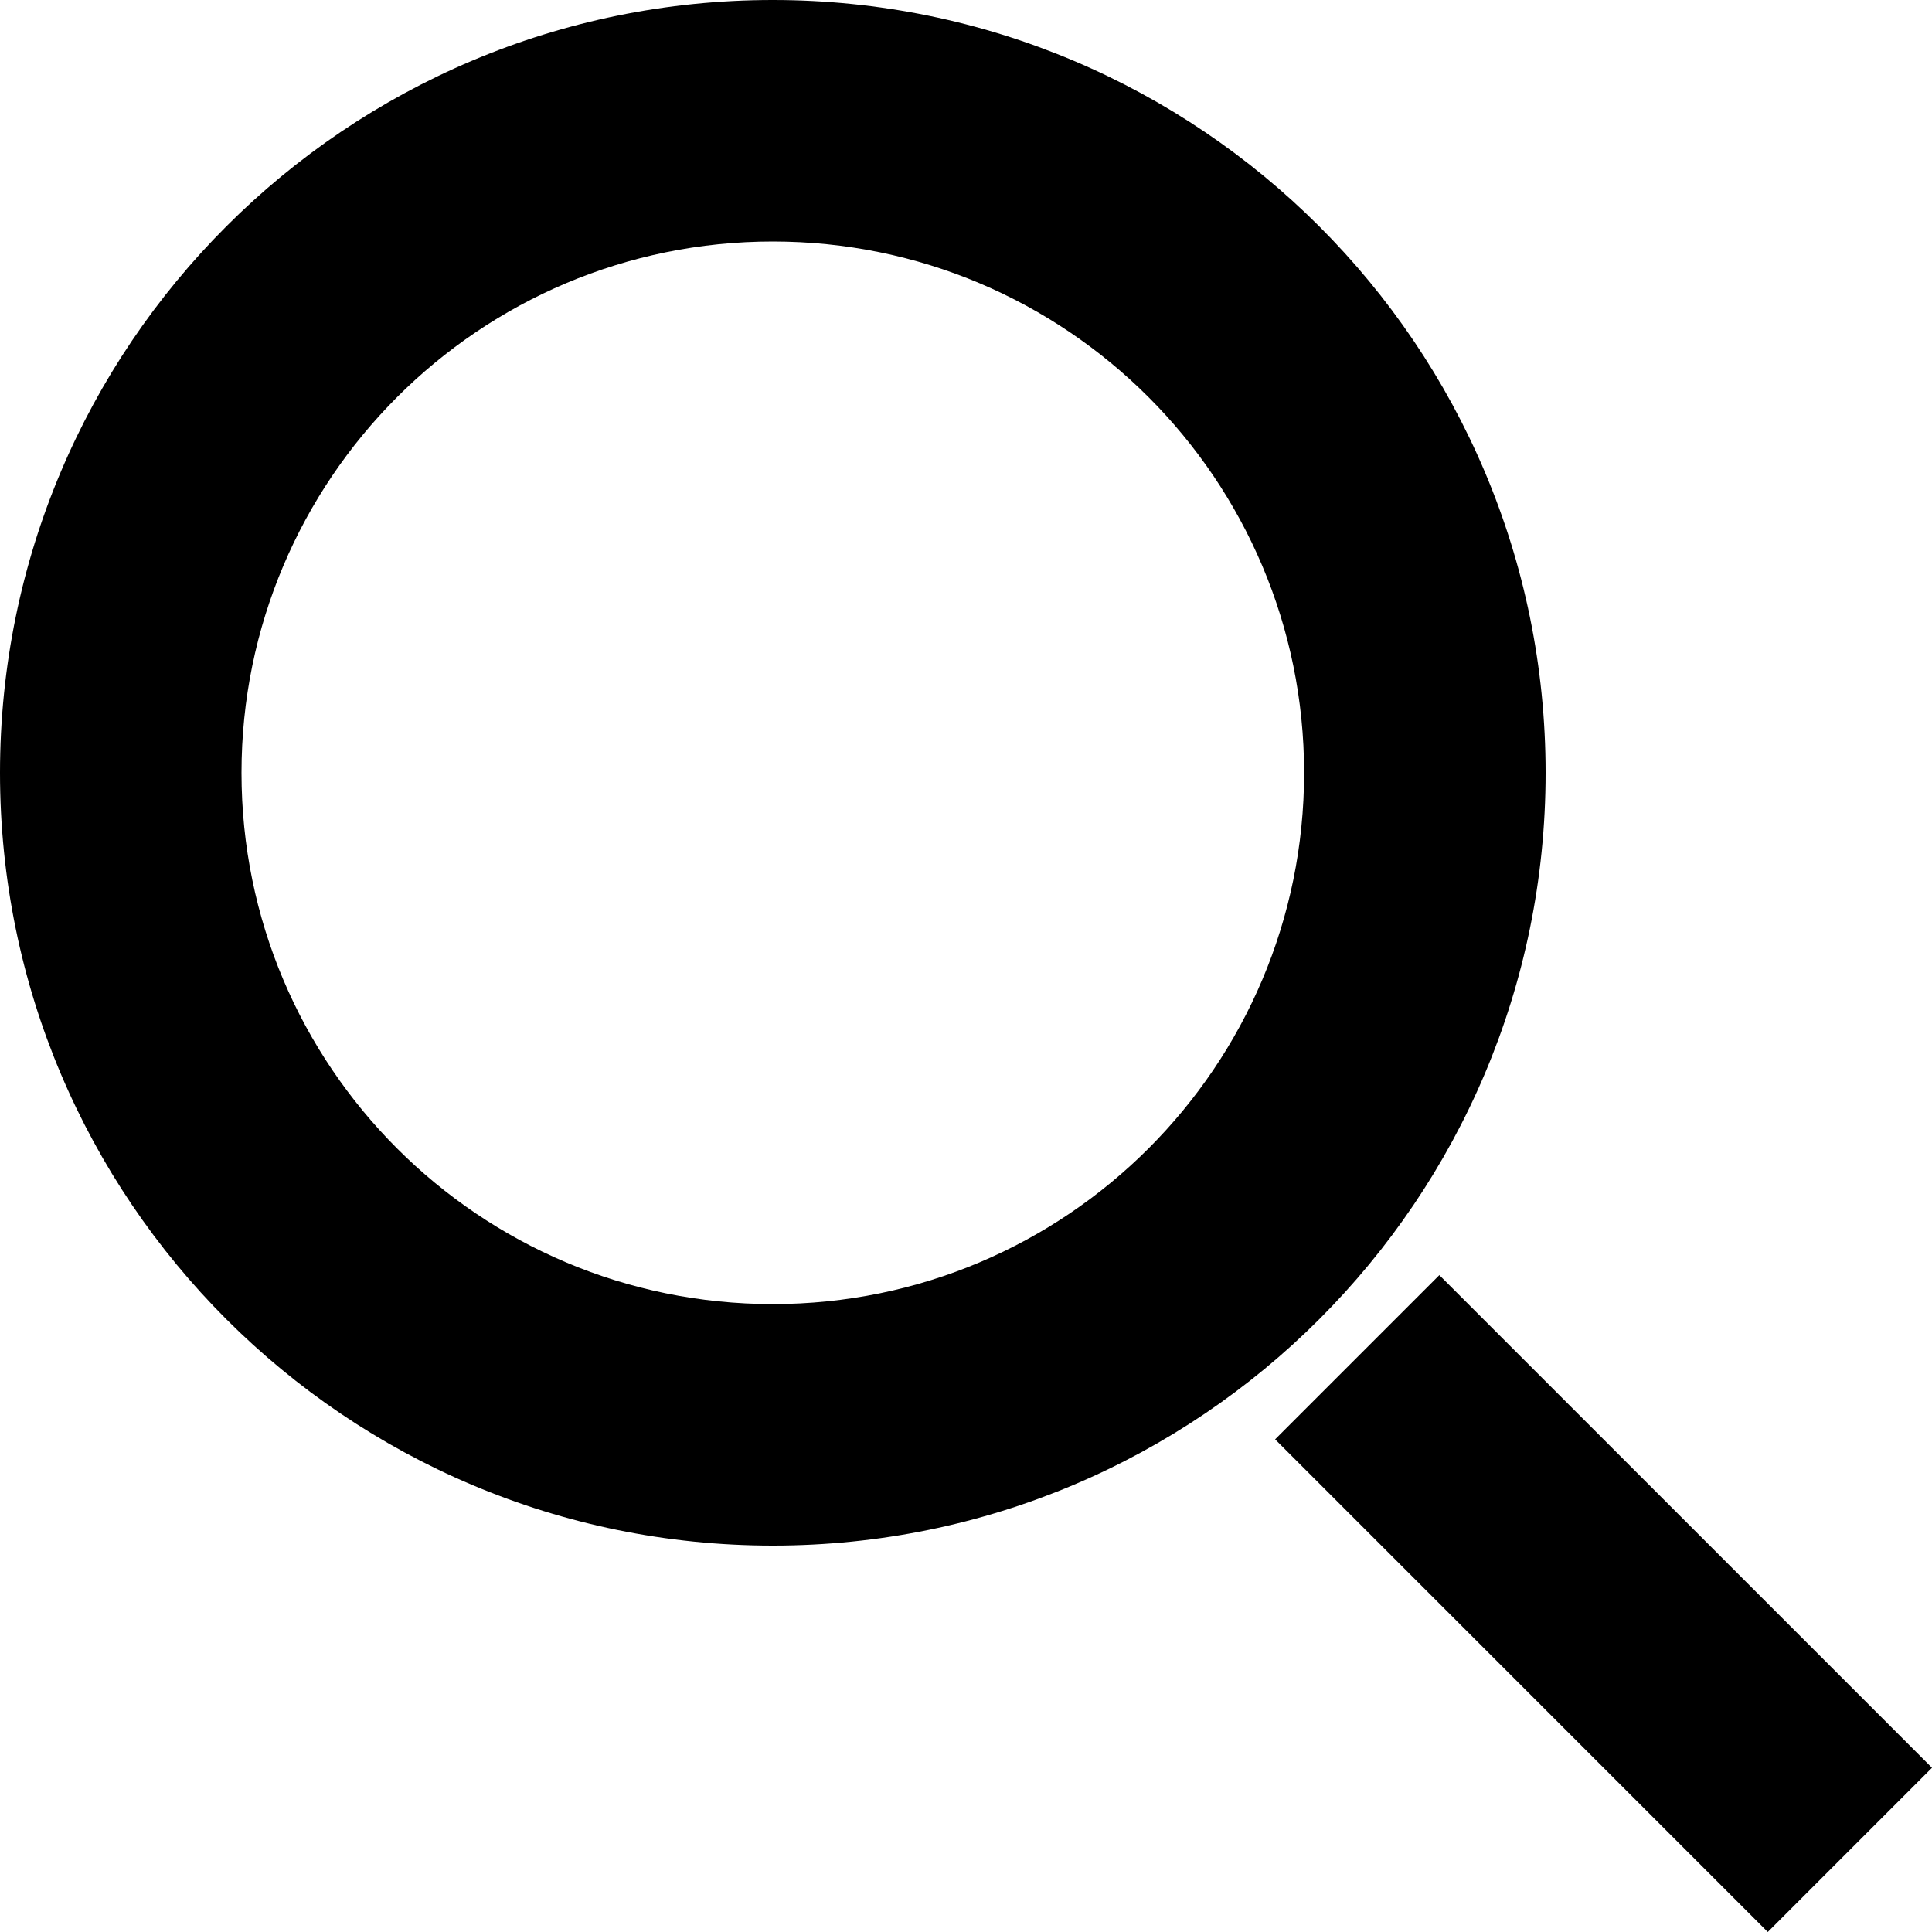
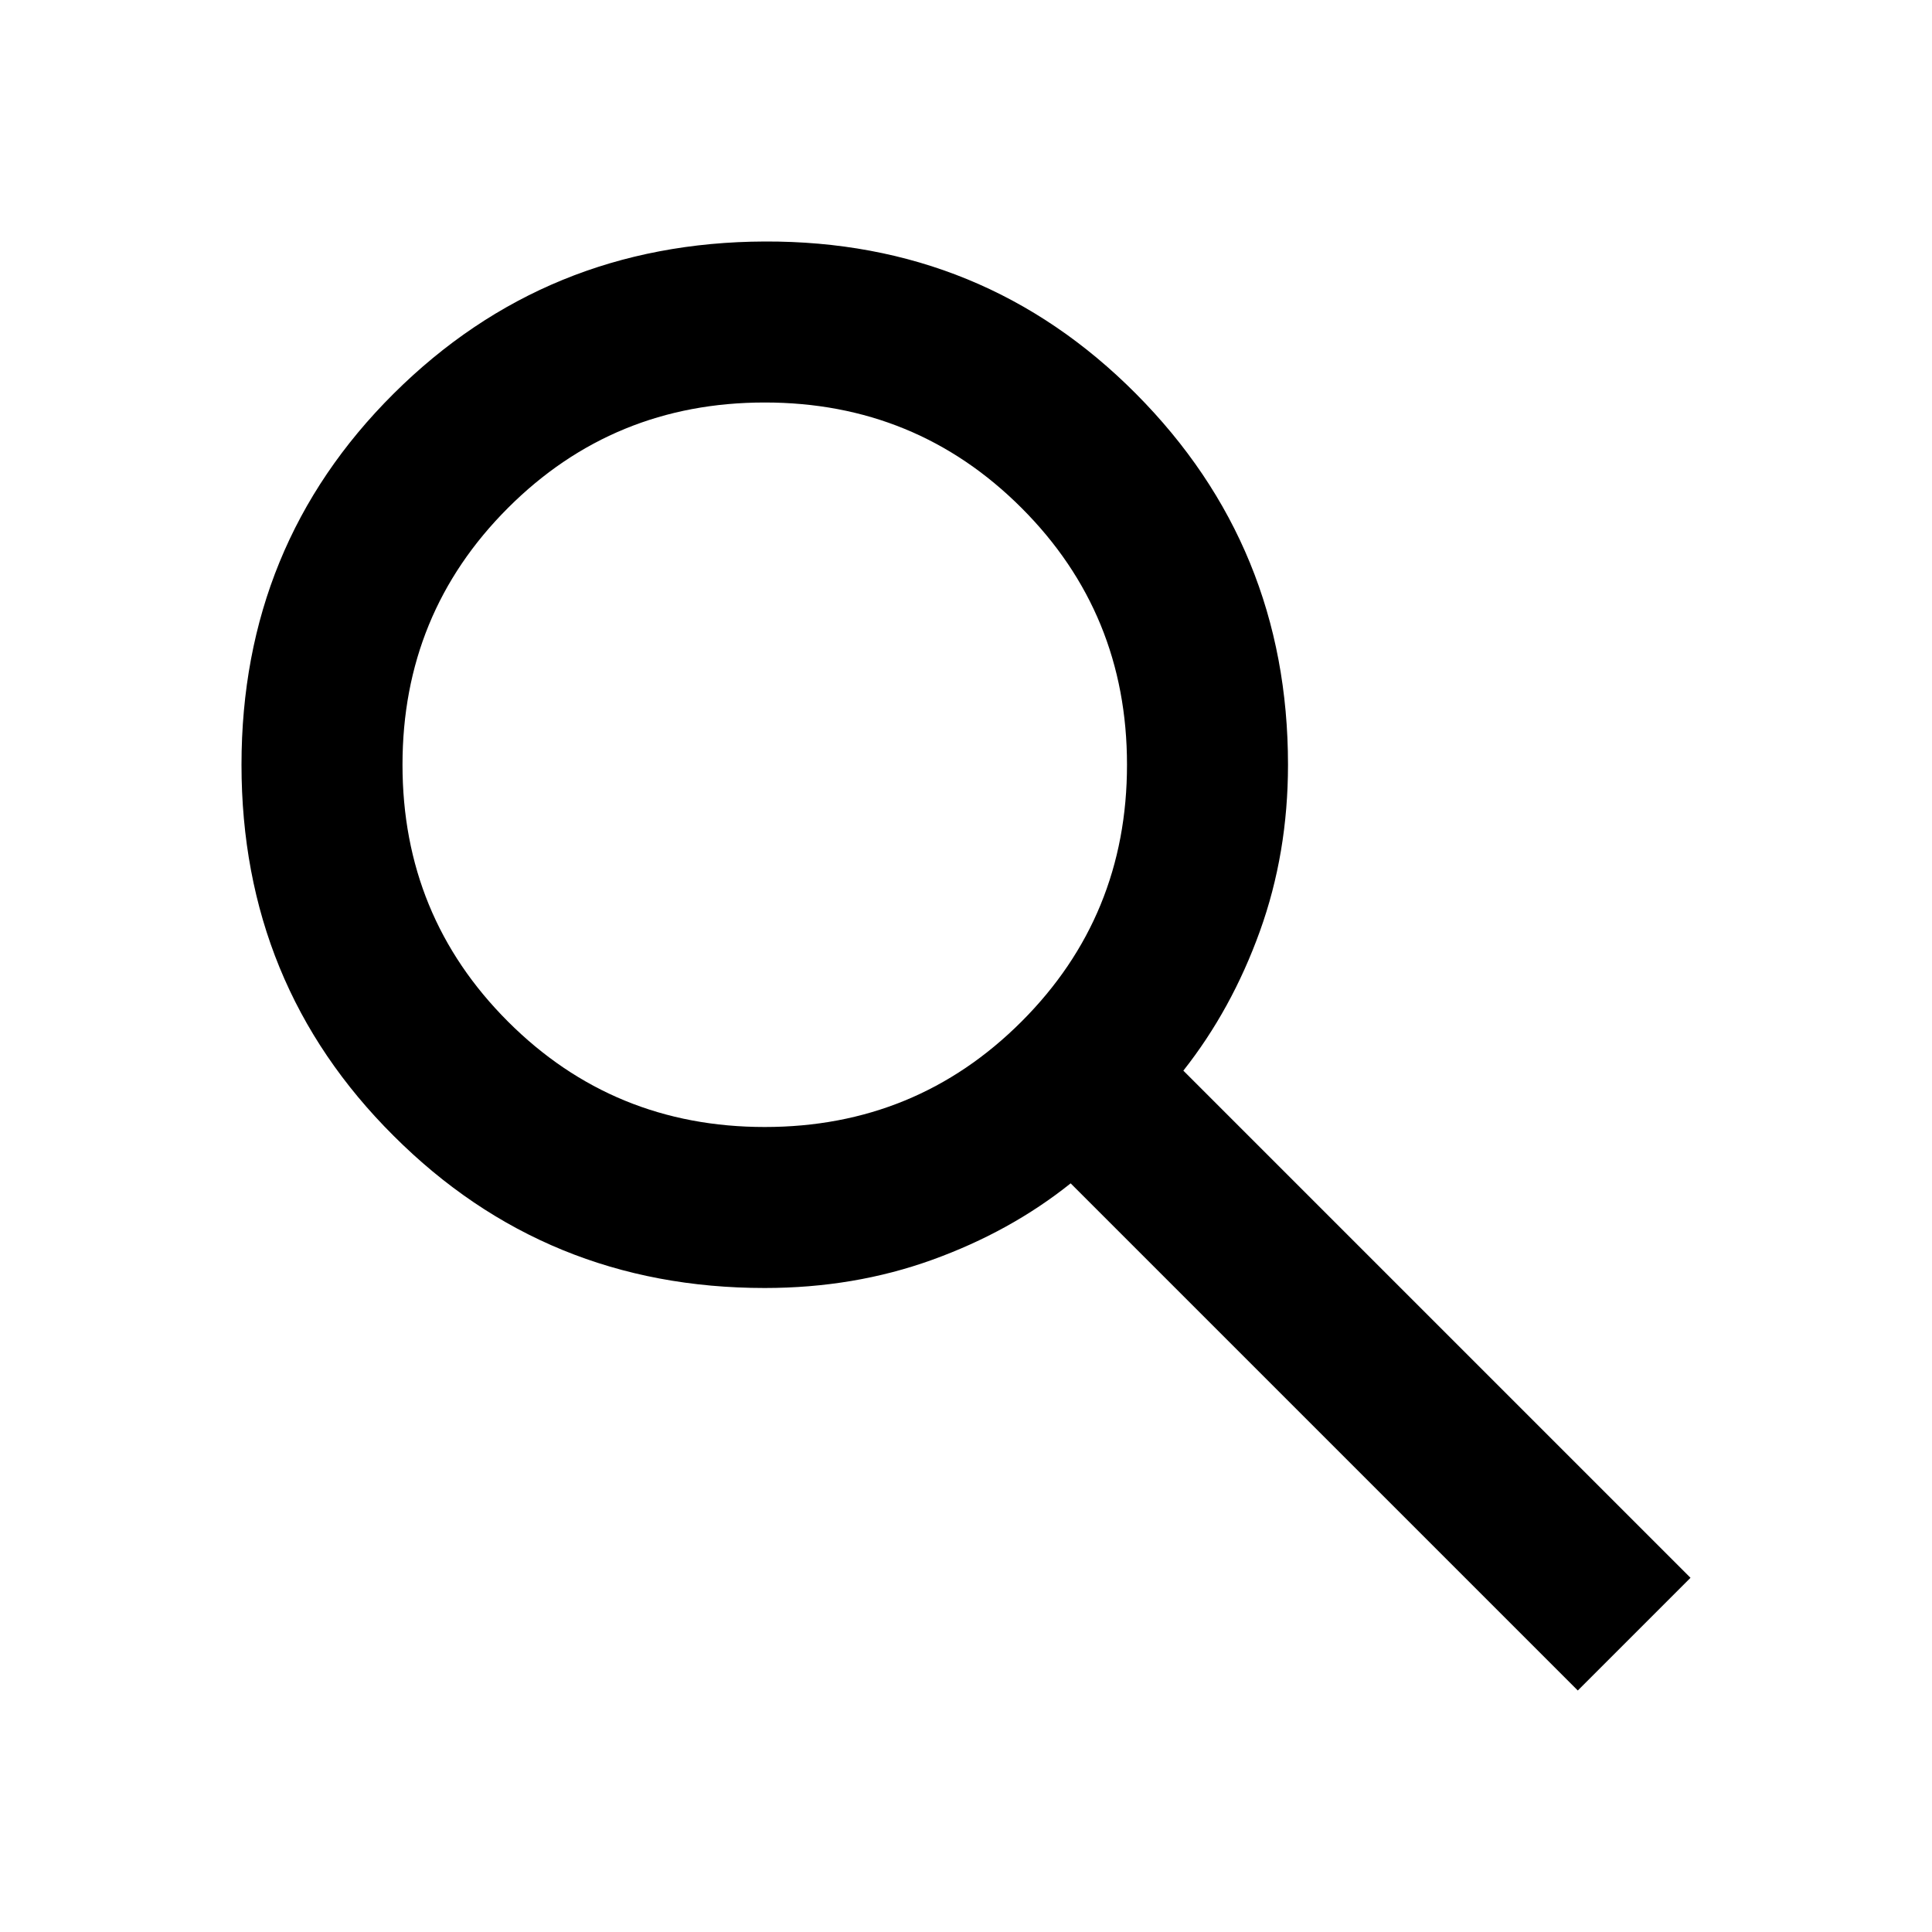
- <svg xmlns="http://www.w3.org/2000/svg" width="20" height="20" viewBox="2 2 20 20">
-   <path fill="currentColor" fill-rule="evenodd" d="M10,2 A8,8 0 1 1 10,18 A8,8 0 1 1 10,2 Z M10,4.5 A5.5,5.5 0 1 0 10,15.5 A5.5,5.5 0 1 0 10,4.5 Z M15.2,16.9 L16.9,15.2 L22,20.3 L20.3,22 Z" />
+ <svg xmlns="http://www.w3.org/2000/svg" viewBox="0 0 24 24" height="24px" width="24px" fill="currentColor">
+   <path d="M19.6,21l-6.3-6.3q-0.75,0.6-1.72,0.95T9.5,16q-2.72,0-4.61-1.89Q3,12.23 3,9.5Q3,6.77 4.89,4.89T9.5,3t4.61,1.89T16,9.5q0,1.1-0.35,2.07T14.7,13.3L21,19.6L19.6,21ZM9.5,14q1.88,0 3.19-1.31T14,9.5T12.69,6.31T9.5,5T6.31,6.31T5,9.5t1.31,3.19T9.5,14Z" />
</svg>
